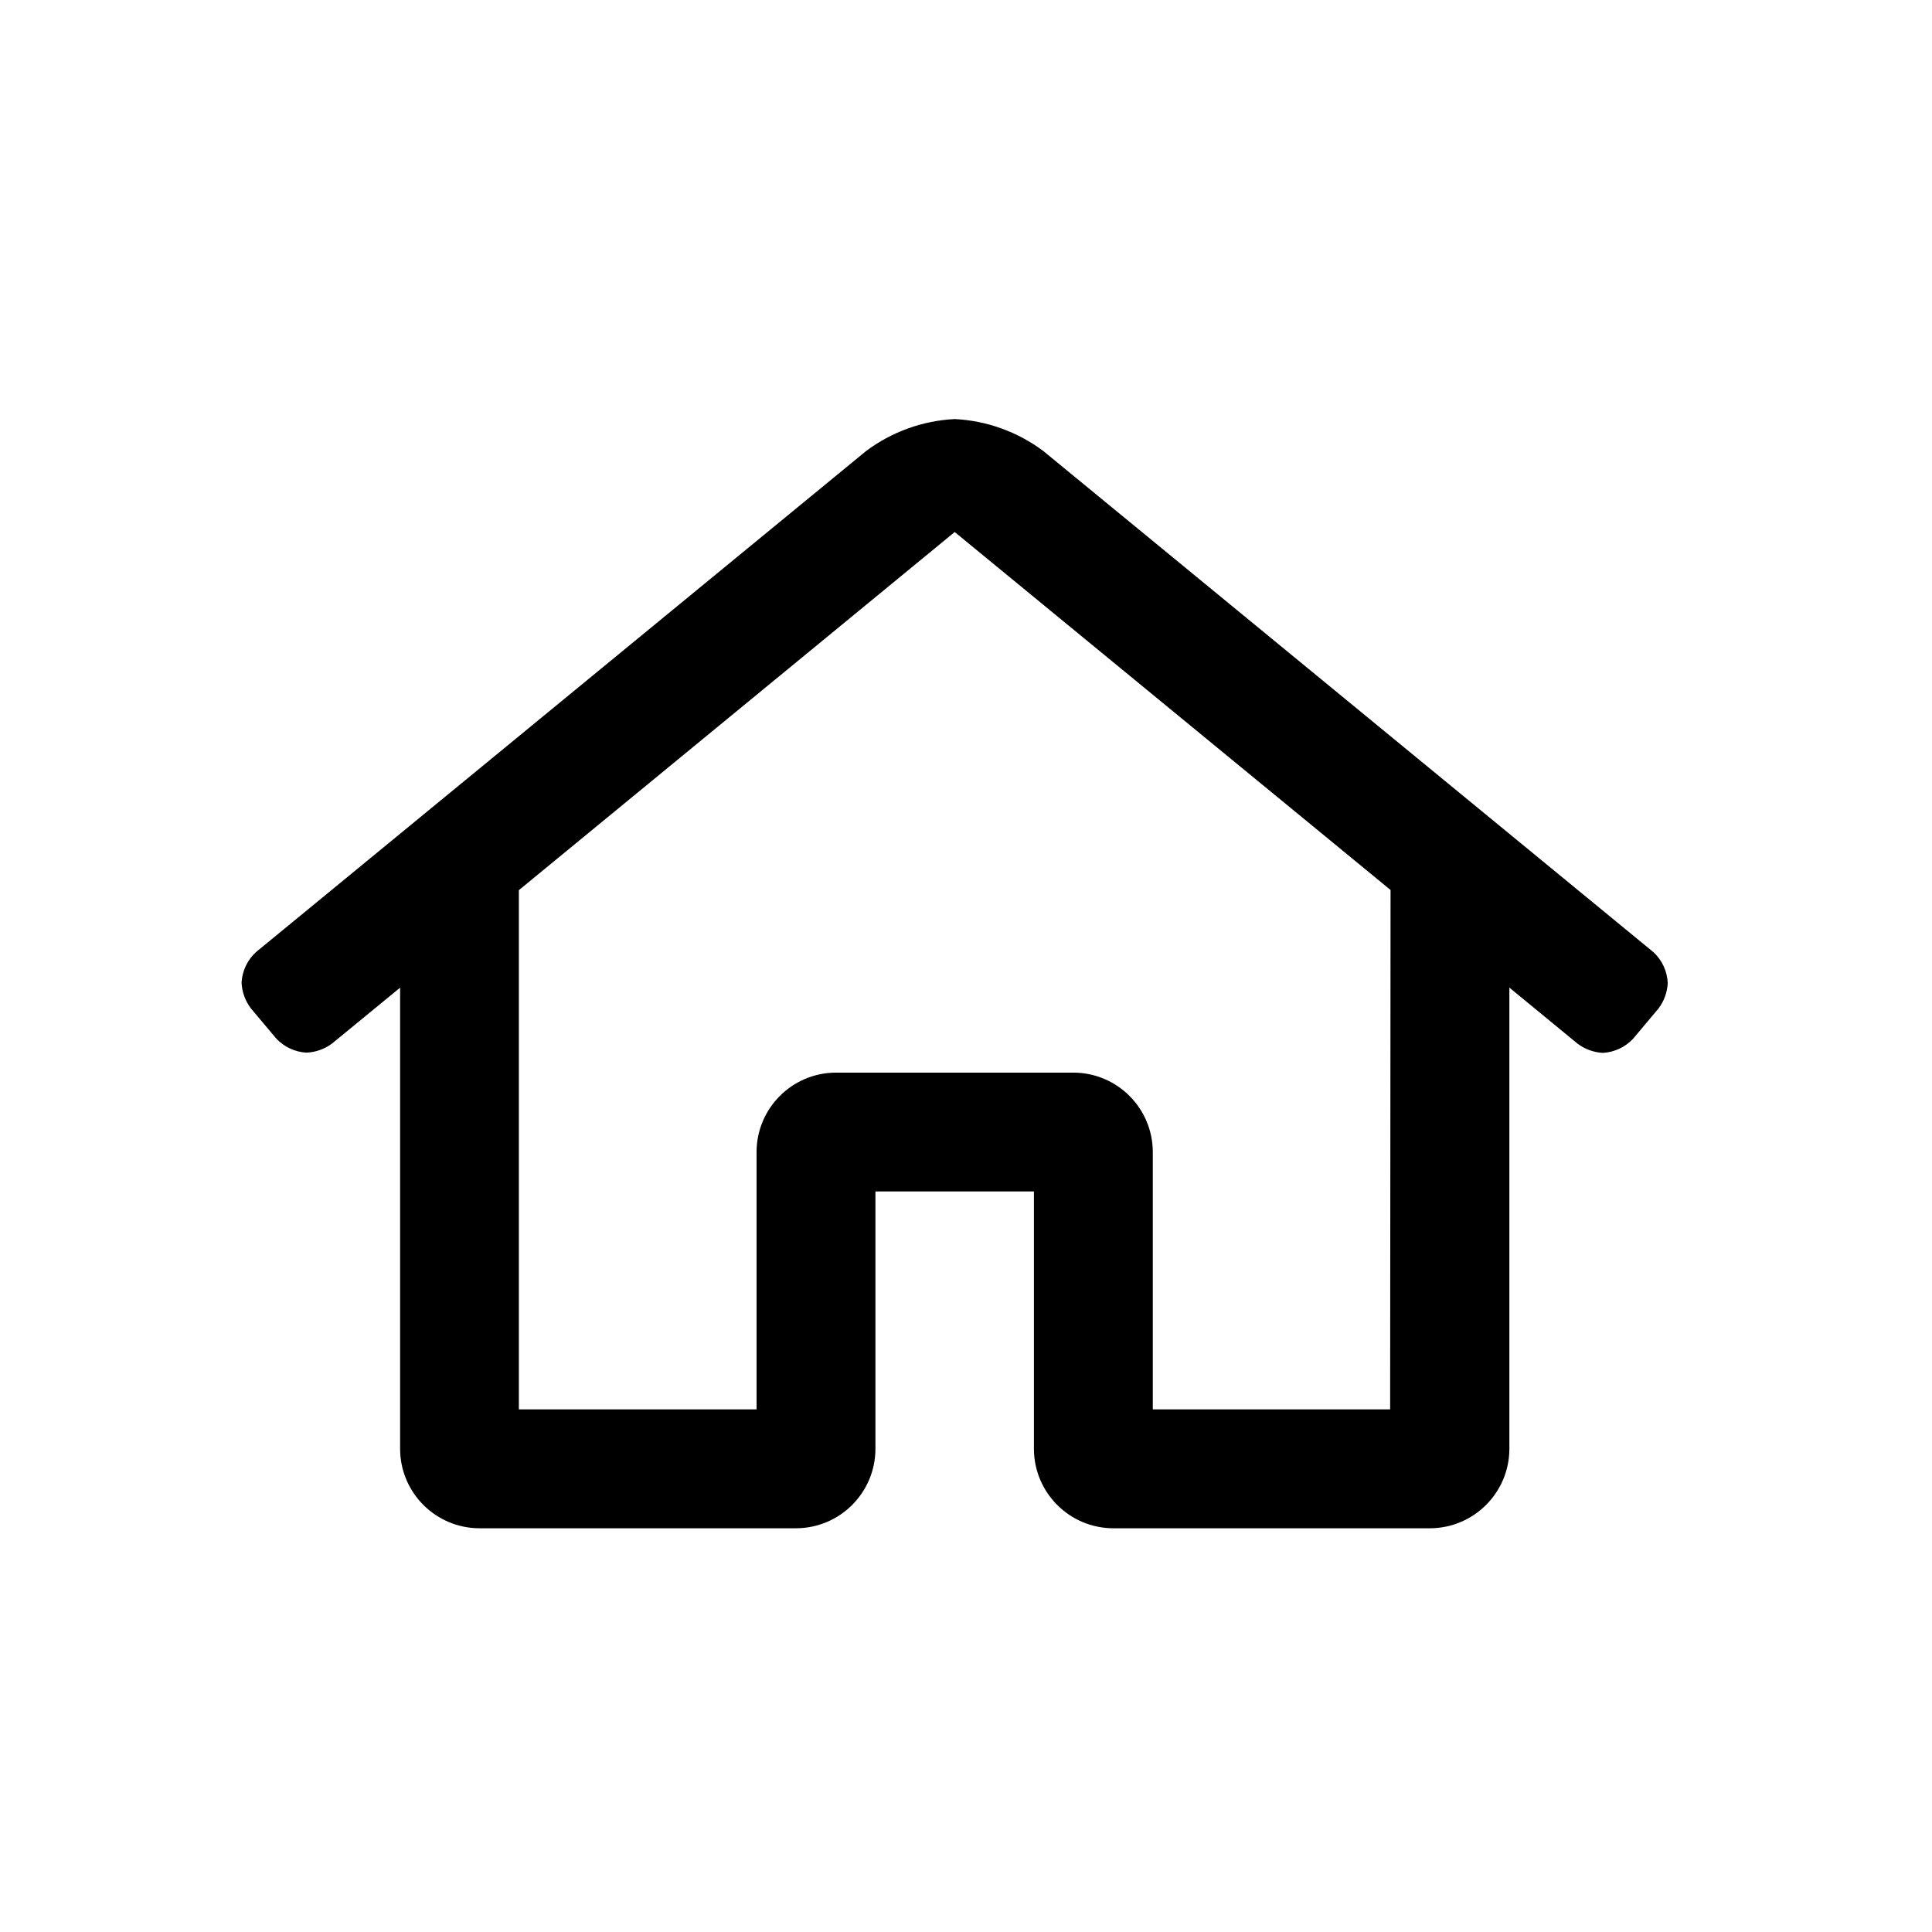
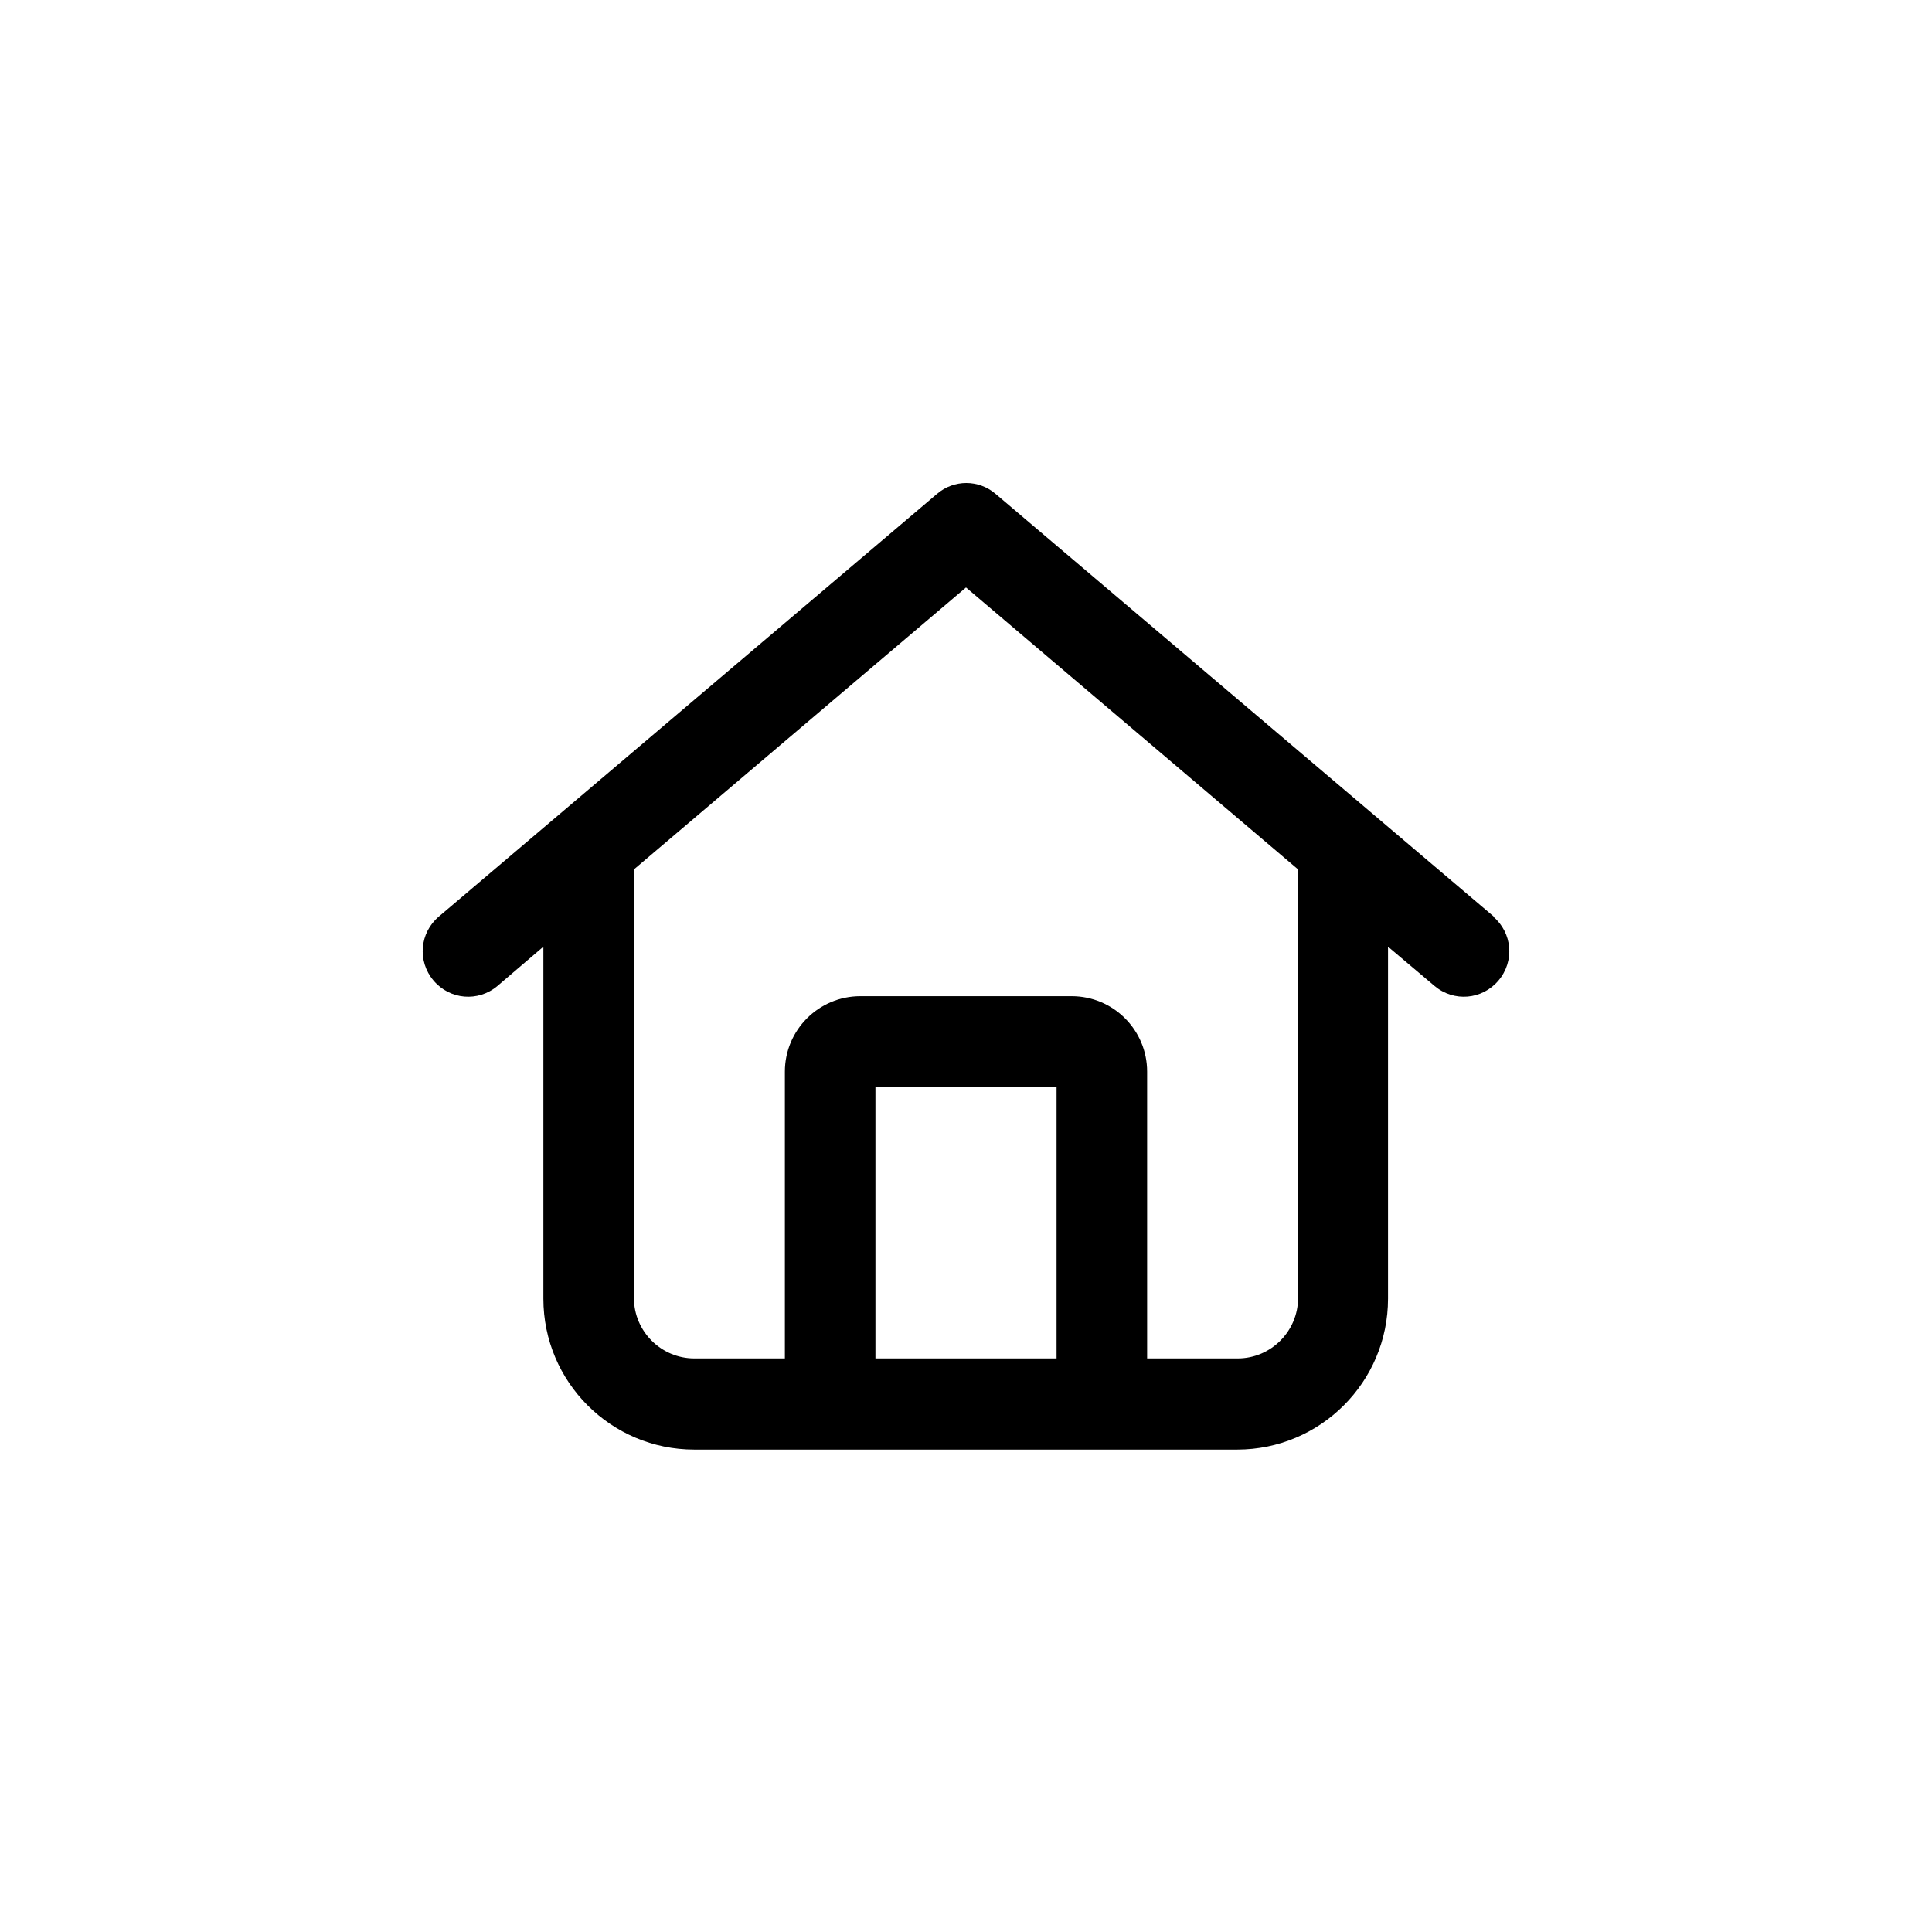
- <svg xmlns="http://www.w3.org/2000/svg" viewBox="0 0 32 32">
-   <g id="ic_home_normal" transform="translate(-122 -255)">
-     <g id="ic_home_updated_32_x_32" data-name="ic_home updated 32 x 32" transform="translate(-481 21)">
-       <rect id="Rectangle_1765" data-name="Rectangle 1765" width="32" height="32" transform="translate(603 234)" fill="none" />
+ <svg xmlns="http://www.w3.org/2000/svg" id="Layer_2" data-name="Layer 2" viewBox="0 0 32 32">
+   <defs>
+     <style>
+       .cls-1 {
+         fill: none;
+       }
+ 
+       .cls-2 {
+         fill: currentcolor;
+       }
+     </style>
+   </defs>
+   <g id="Layer_1-2" data-name="Layer 1">
+     <g>
+       <rect class="cls-1" width="32" height="32" />
+       <path class="cls-2" d="M24.73,15.18c.32,.27,.36,.74,.09,1.06-.27,.32-.74,.36-1.06,.09l-.77-.65v5.83c0,1.38-1.12,2.5-2.5,2.5H11.5c-1.38,0-2.5-1.12-2.5-2.5v-5.83l-.76,.65c-.32,.27-.79,.23-1.06-.09-.27-.32-.23-.79,.09-1.06l8.25-7c.28-.24,.69-.24,.97,0l8.25,7Zm-13.23,7.32h1.5v-4.75c0-.69,.56-1.25,1.25-1.25h3.5c.69,0,1.25,.56,1.25,1.25v4.75h1.5c.55,0,1-.45,1-1v-7.1l-5.5-4.67-5.5,4.67v7.1c0,.55,.45,1,1,1h0Zm3,0h3v-4.5h-3v4.5Z" />
    </g>
-     <path id="Path_2939" data-name="Path 2939" d="M23.389-8.227l-10.105-8.3a2.67,2.67,0,0,0-1.471-.532,2.67,2.67,0,0,0-1.471.532L.236-8.227a.745.745,0,0,0-.235.5A.762.762,0,0,0,.154-7.3l.42.5a.745.745,0,0,0,.5.235A.762.762,0,0,0,1.5-6.716l1.127-.925V0A1.318,1.318,0,0,0,3.938,1.313h5.25A1.318,1.318,0,0,0,10.5,0V-4.266h2.625V0a1.318,1.318,0,0,0,1.313,1.313h5.25A1.319,1.319,0,0,0,21,.01V-7.642l1.129.928a.762.762,0,0,0,.421.153.745.745,0,0,0,.5-.235l.42-.5a.762.762,0,0,0,.153-.421A.744.744,0,0,0,23.389-8.227ZM19.025-.656H15.094V-4.922a1.318,1.318,0,0,0-1.312-1.312H9.844A1.318,1.318,0,0,0,8.531-4.922V-.656H4.594v-8.6l7.219-5.932,7.219,5.929Z" transform="translate(126 279)" fill="currentcolor" />
  </g>
</svg>
